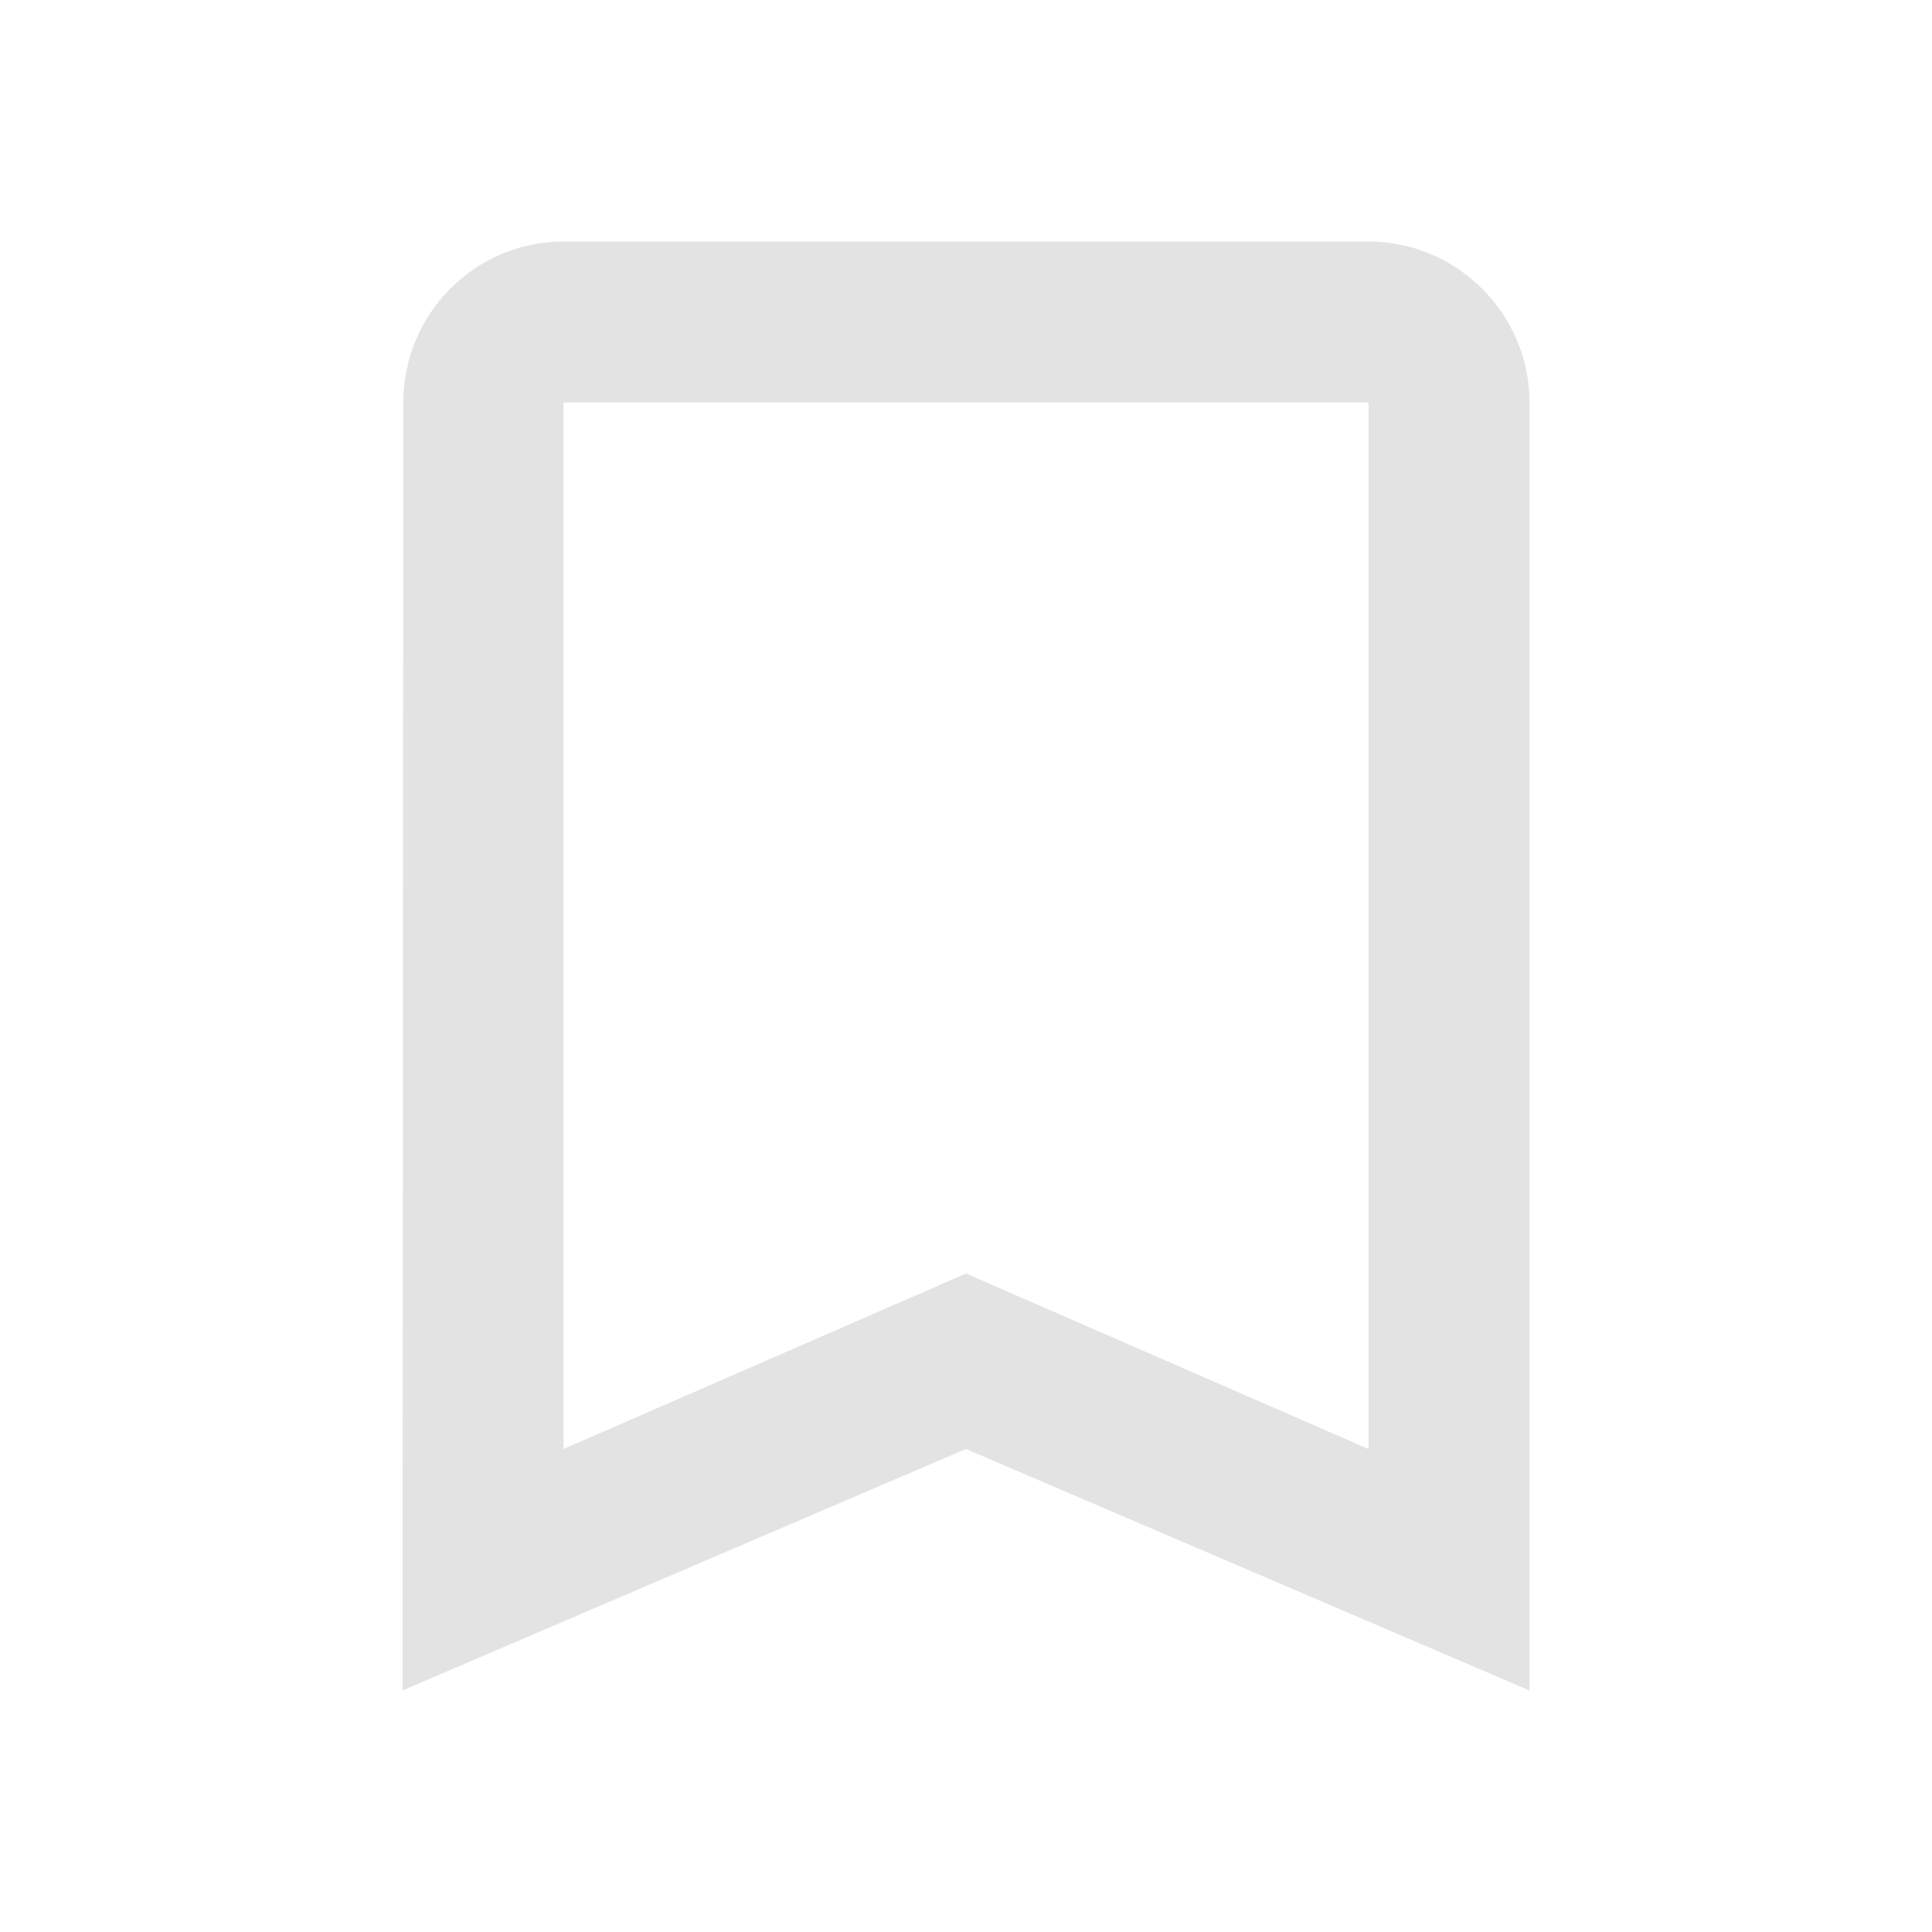
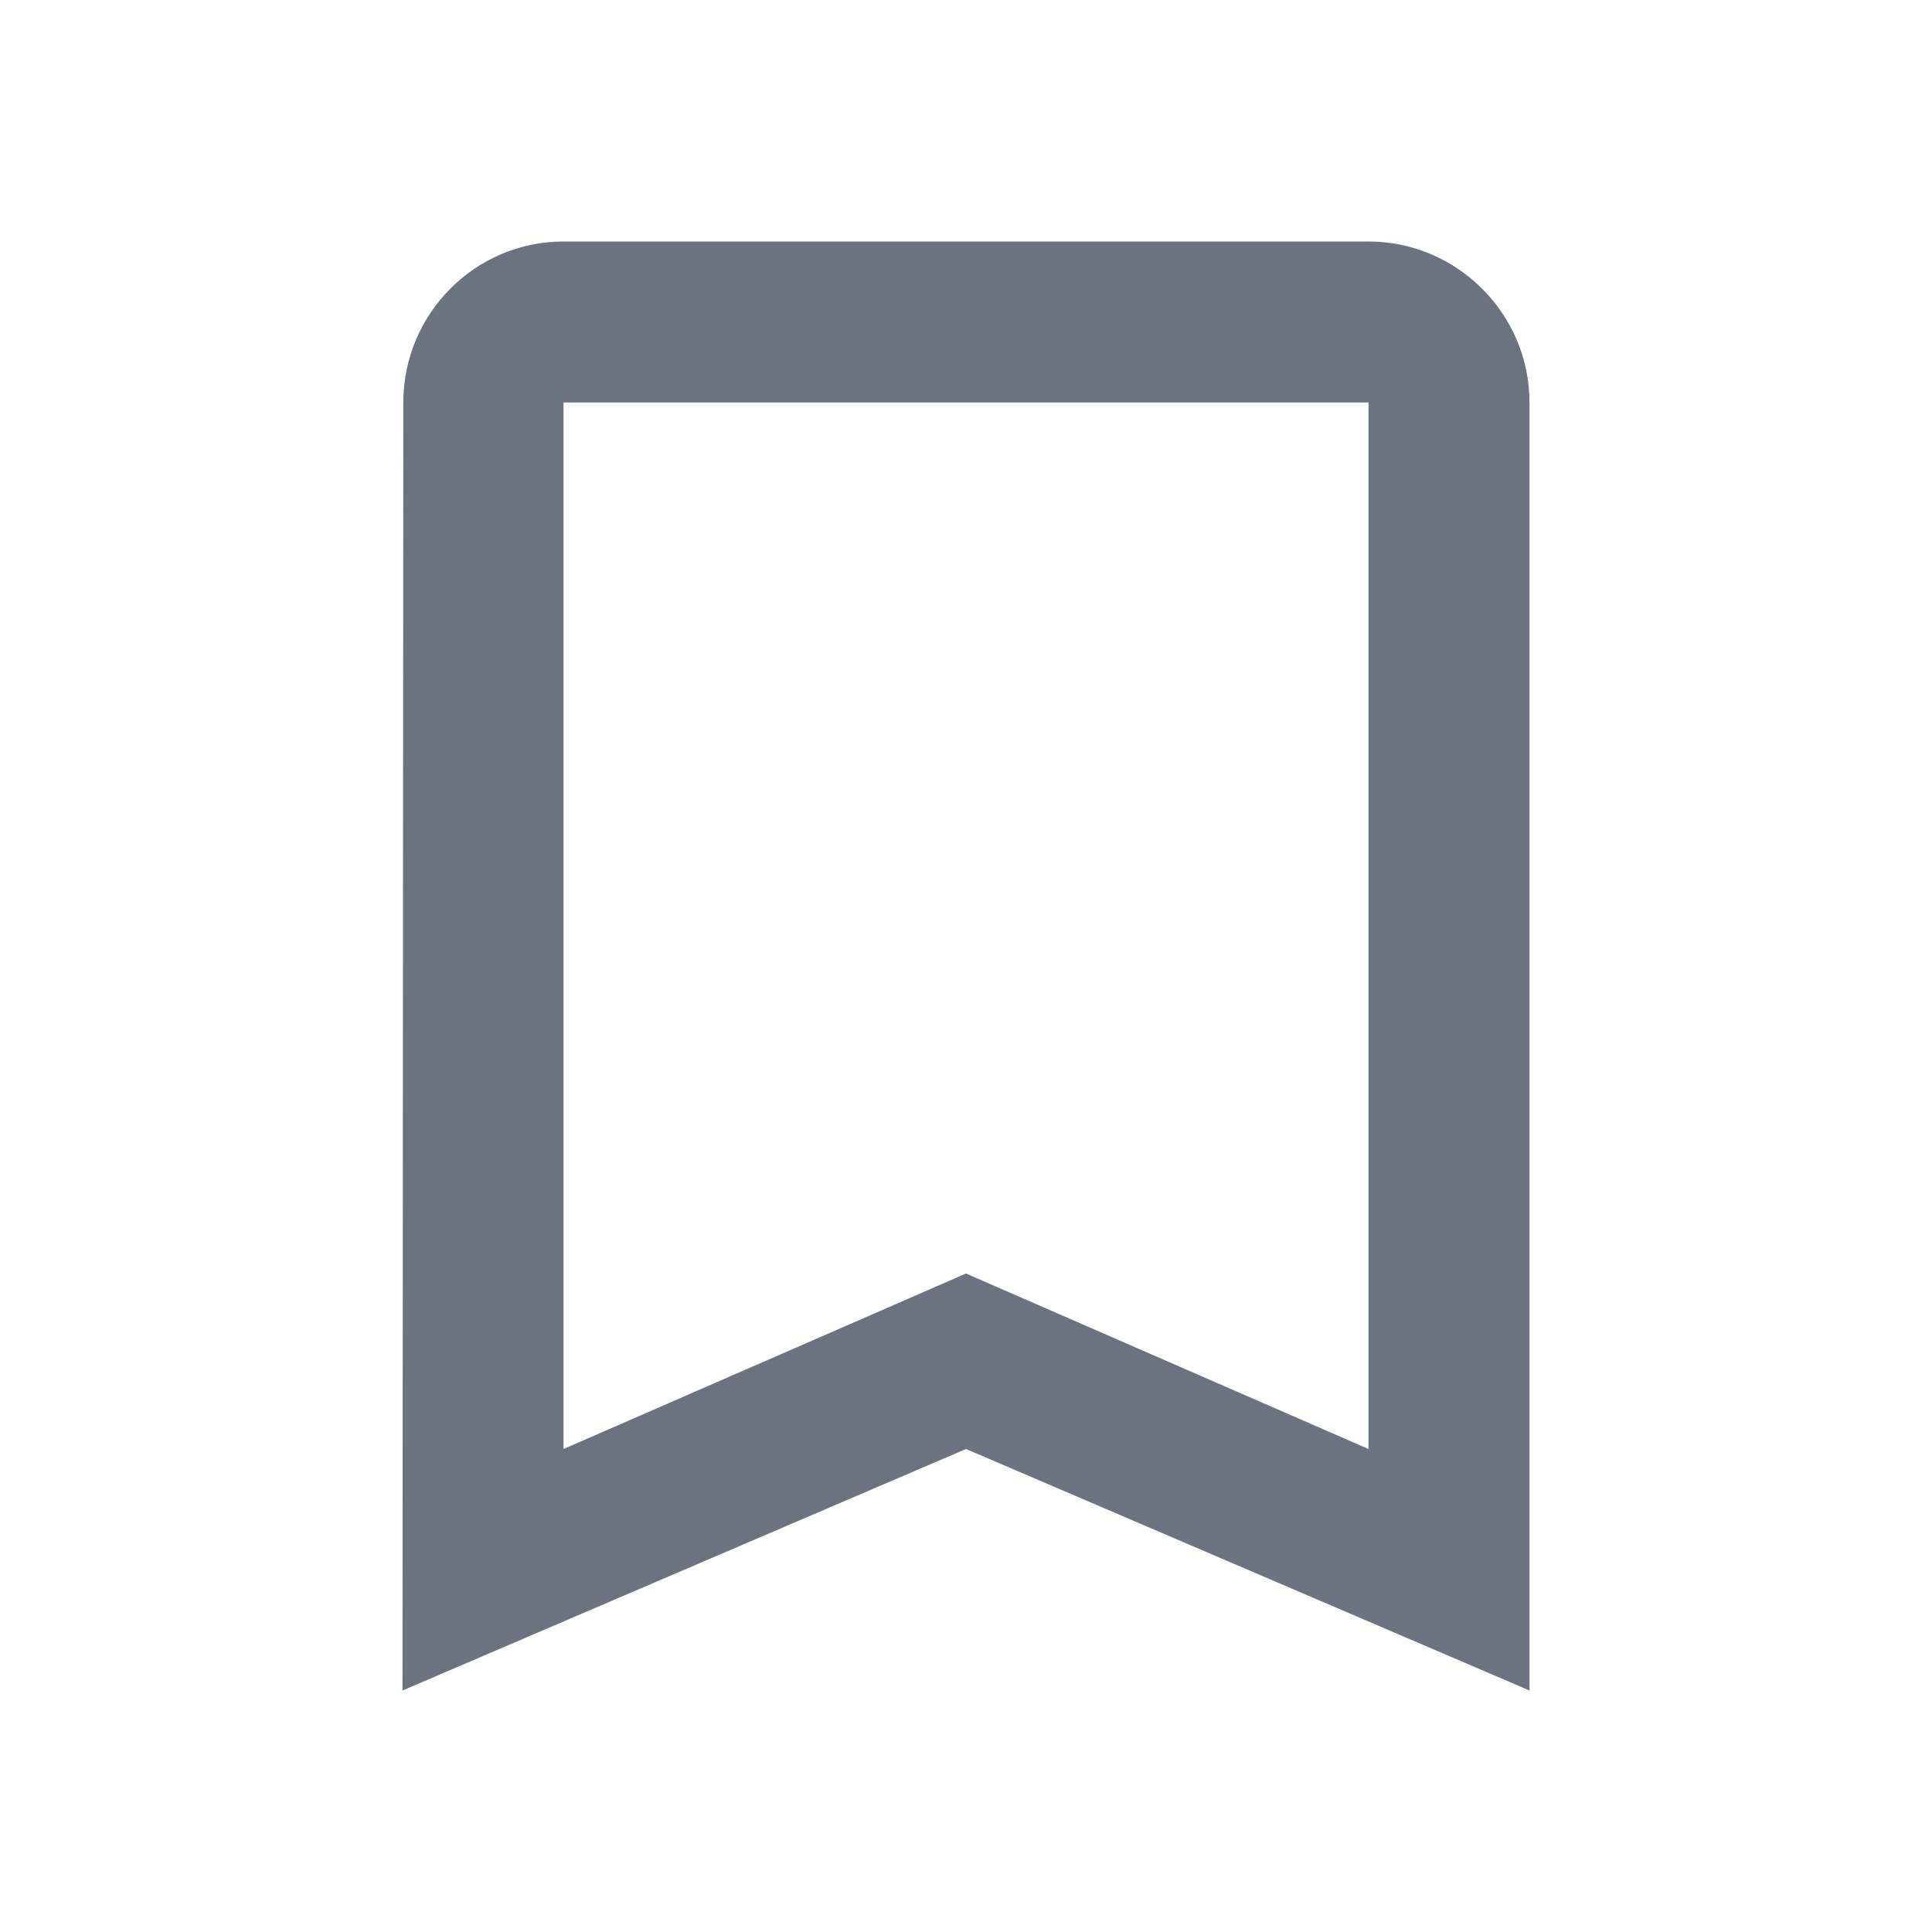
- <svg xmlns="http://www.w3.org/2000/svg" height="24px" viewBox="0 0 24 24" width="24px" fill="#e3e3e3">
+ <svg xmlns="http://www.w3.org/2000/svg" height="24px" viewBox="0 0 24 24" width="24px" fill="#6b7280">
  <path d="M0 0h24v24H0z" fill="none" />
  <path d="M17 3H7c-1.1 0-1.99.9-1.99 2L5 21l7-3 7 3V5c0-1.1-.9-2-2-2zm0 15l-5-2.18L7 18V5h10v13z" />
</svg>
